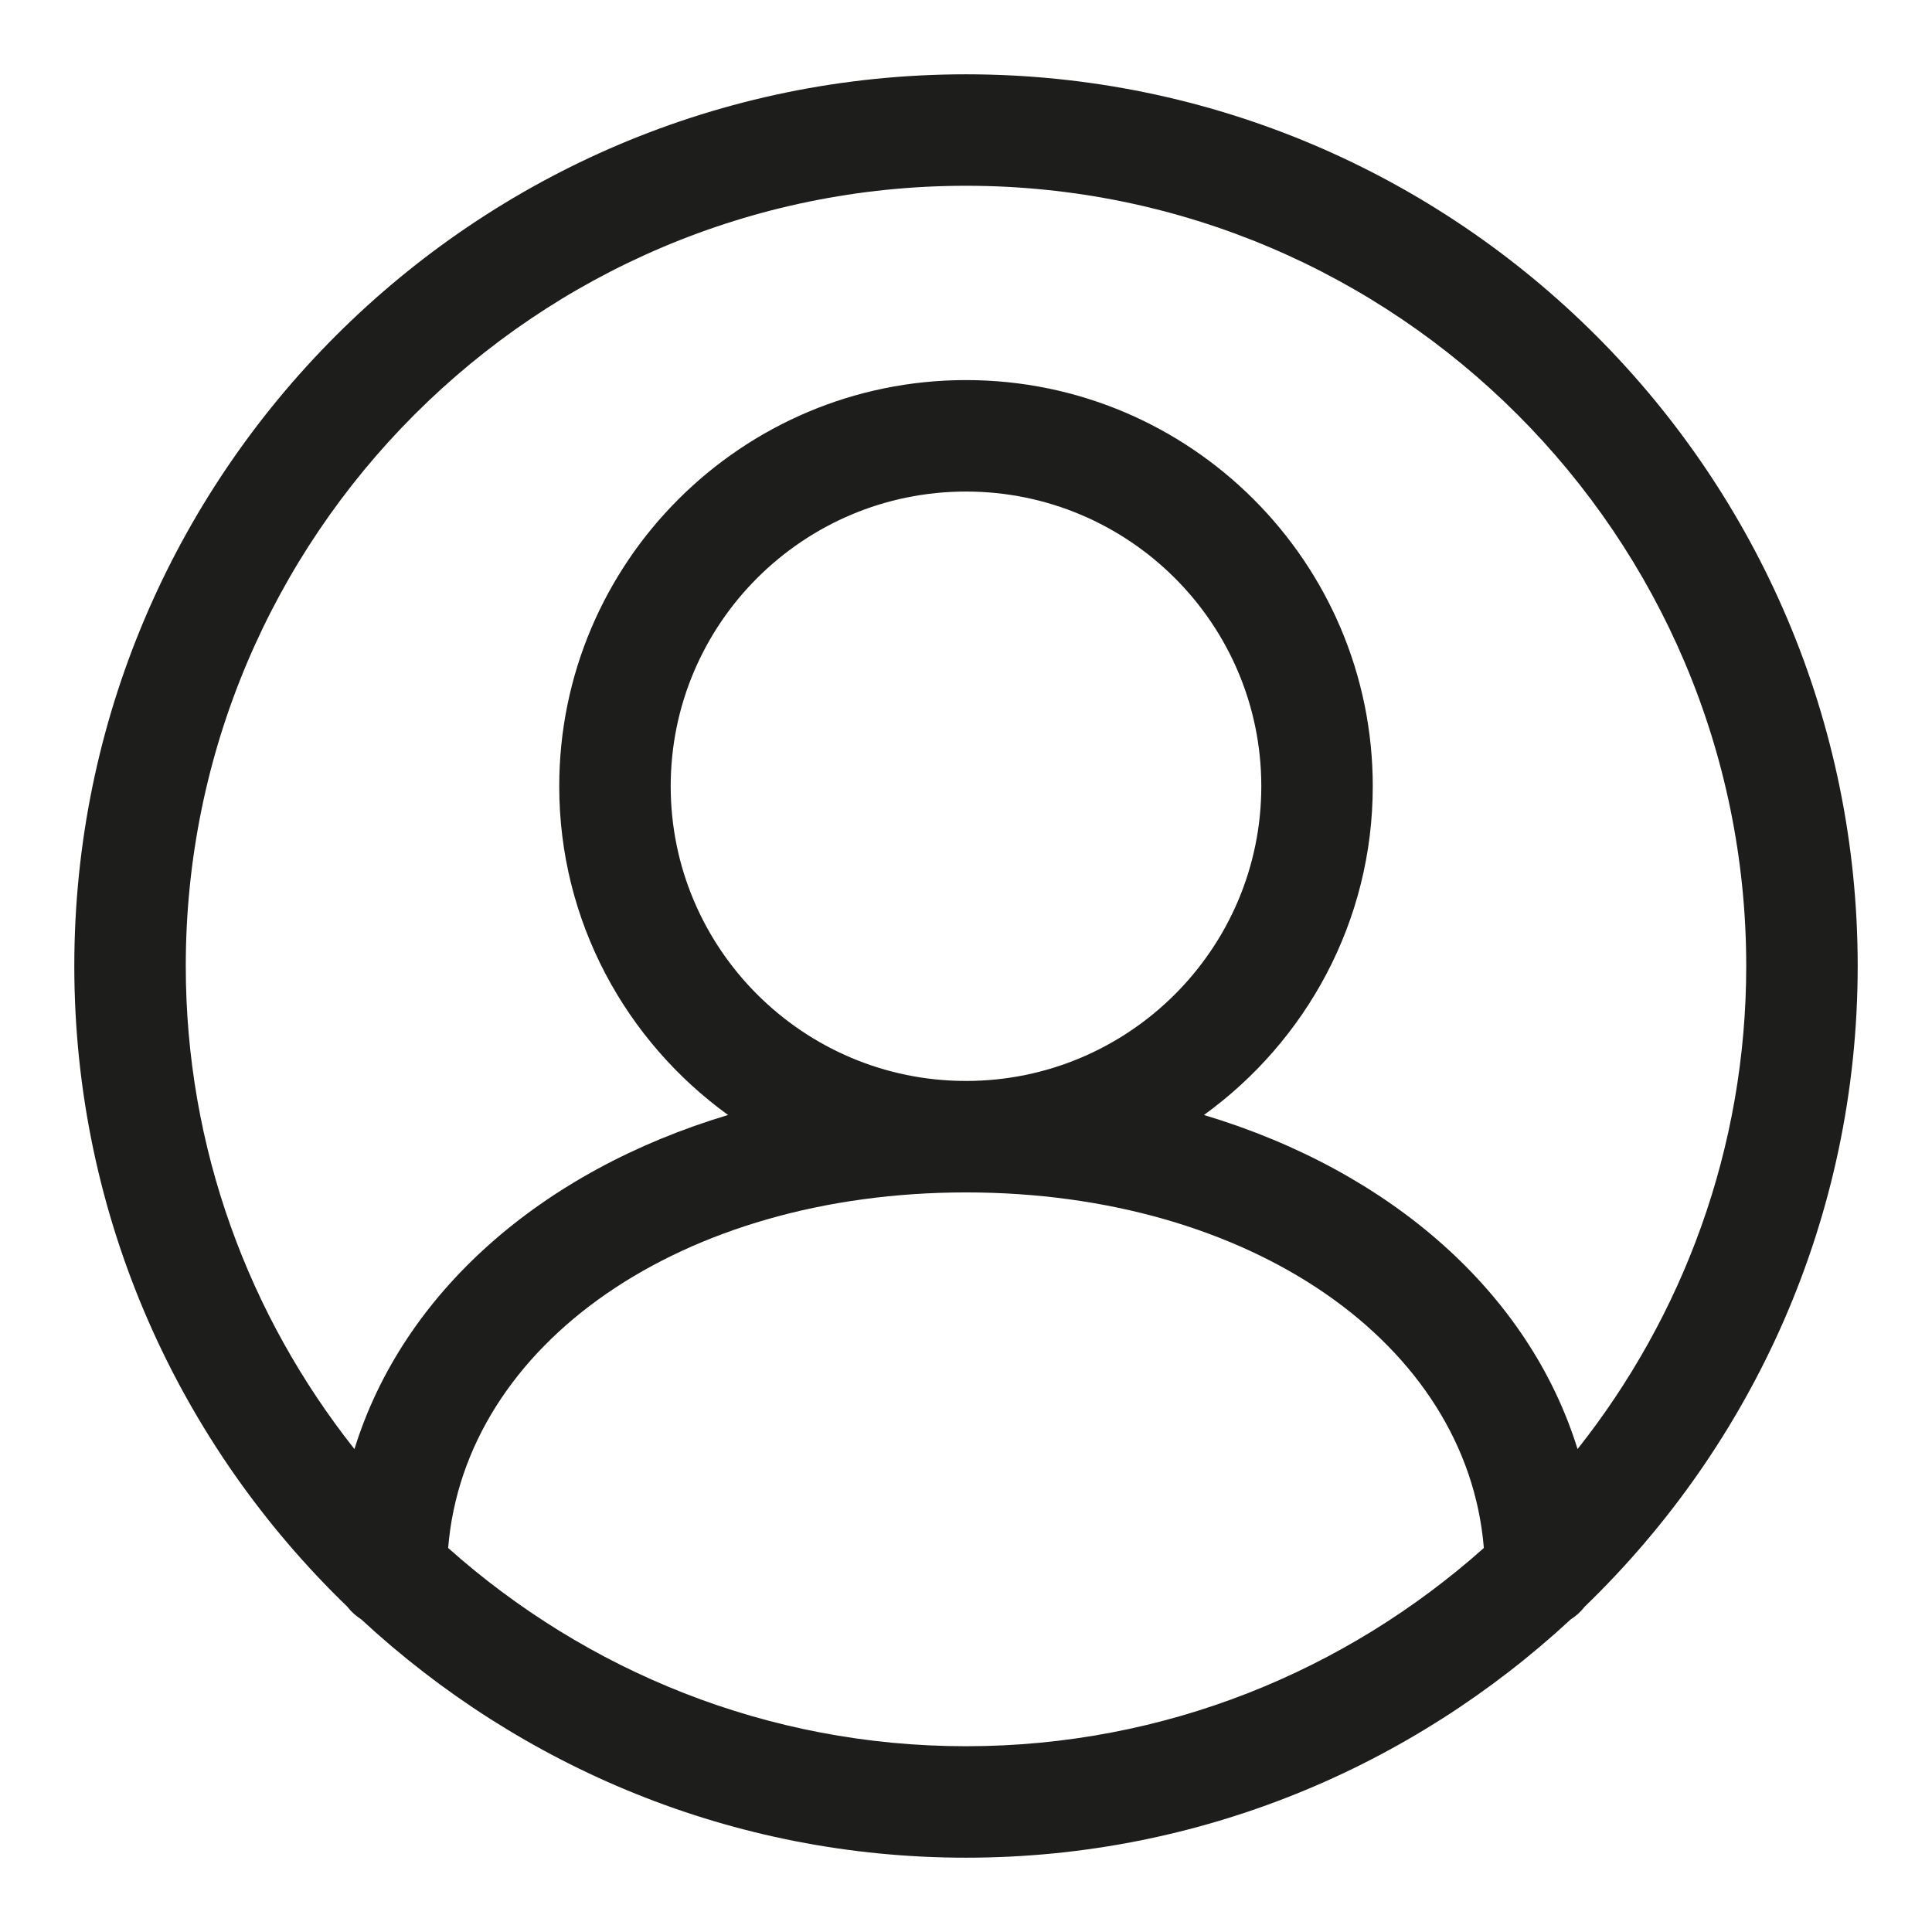
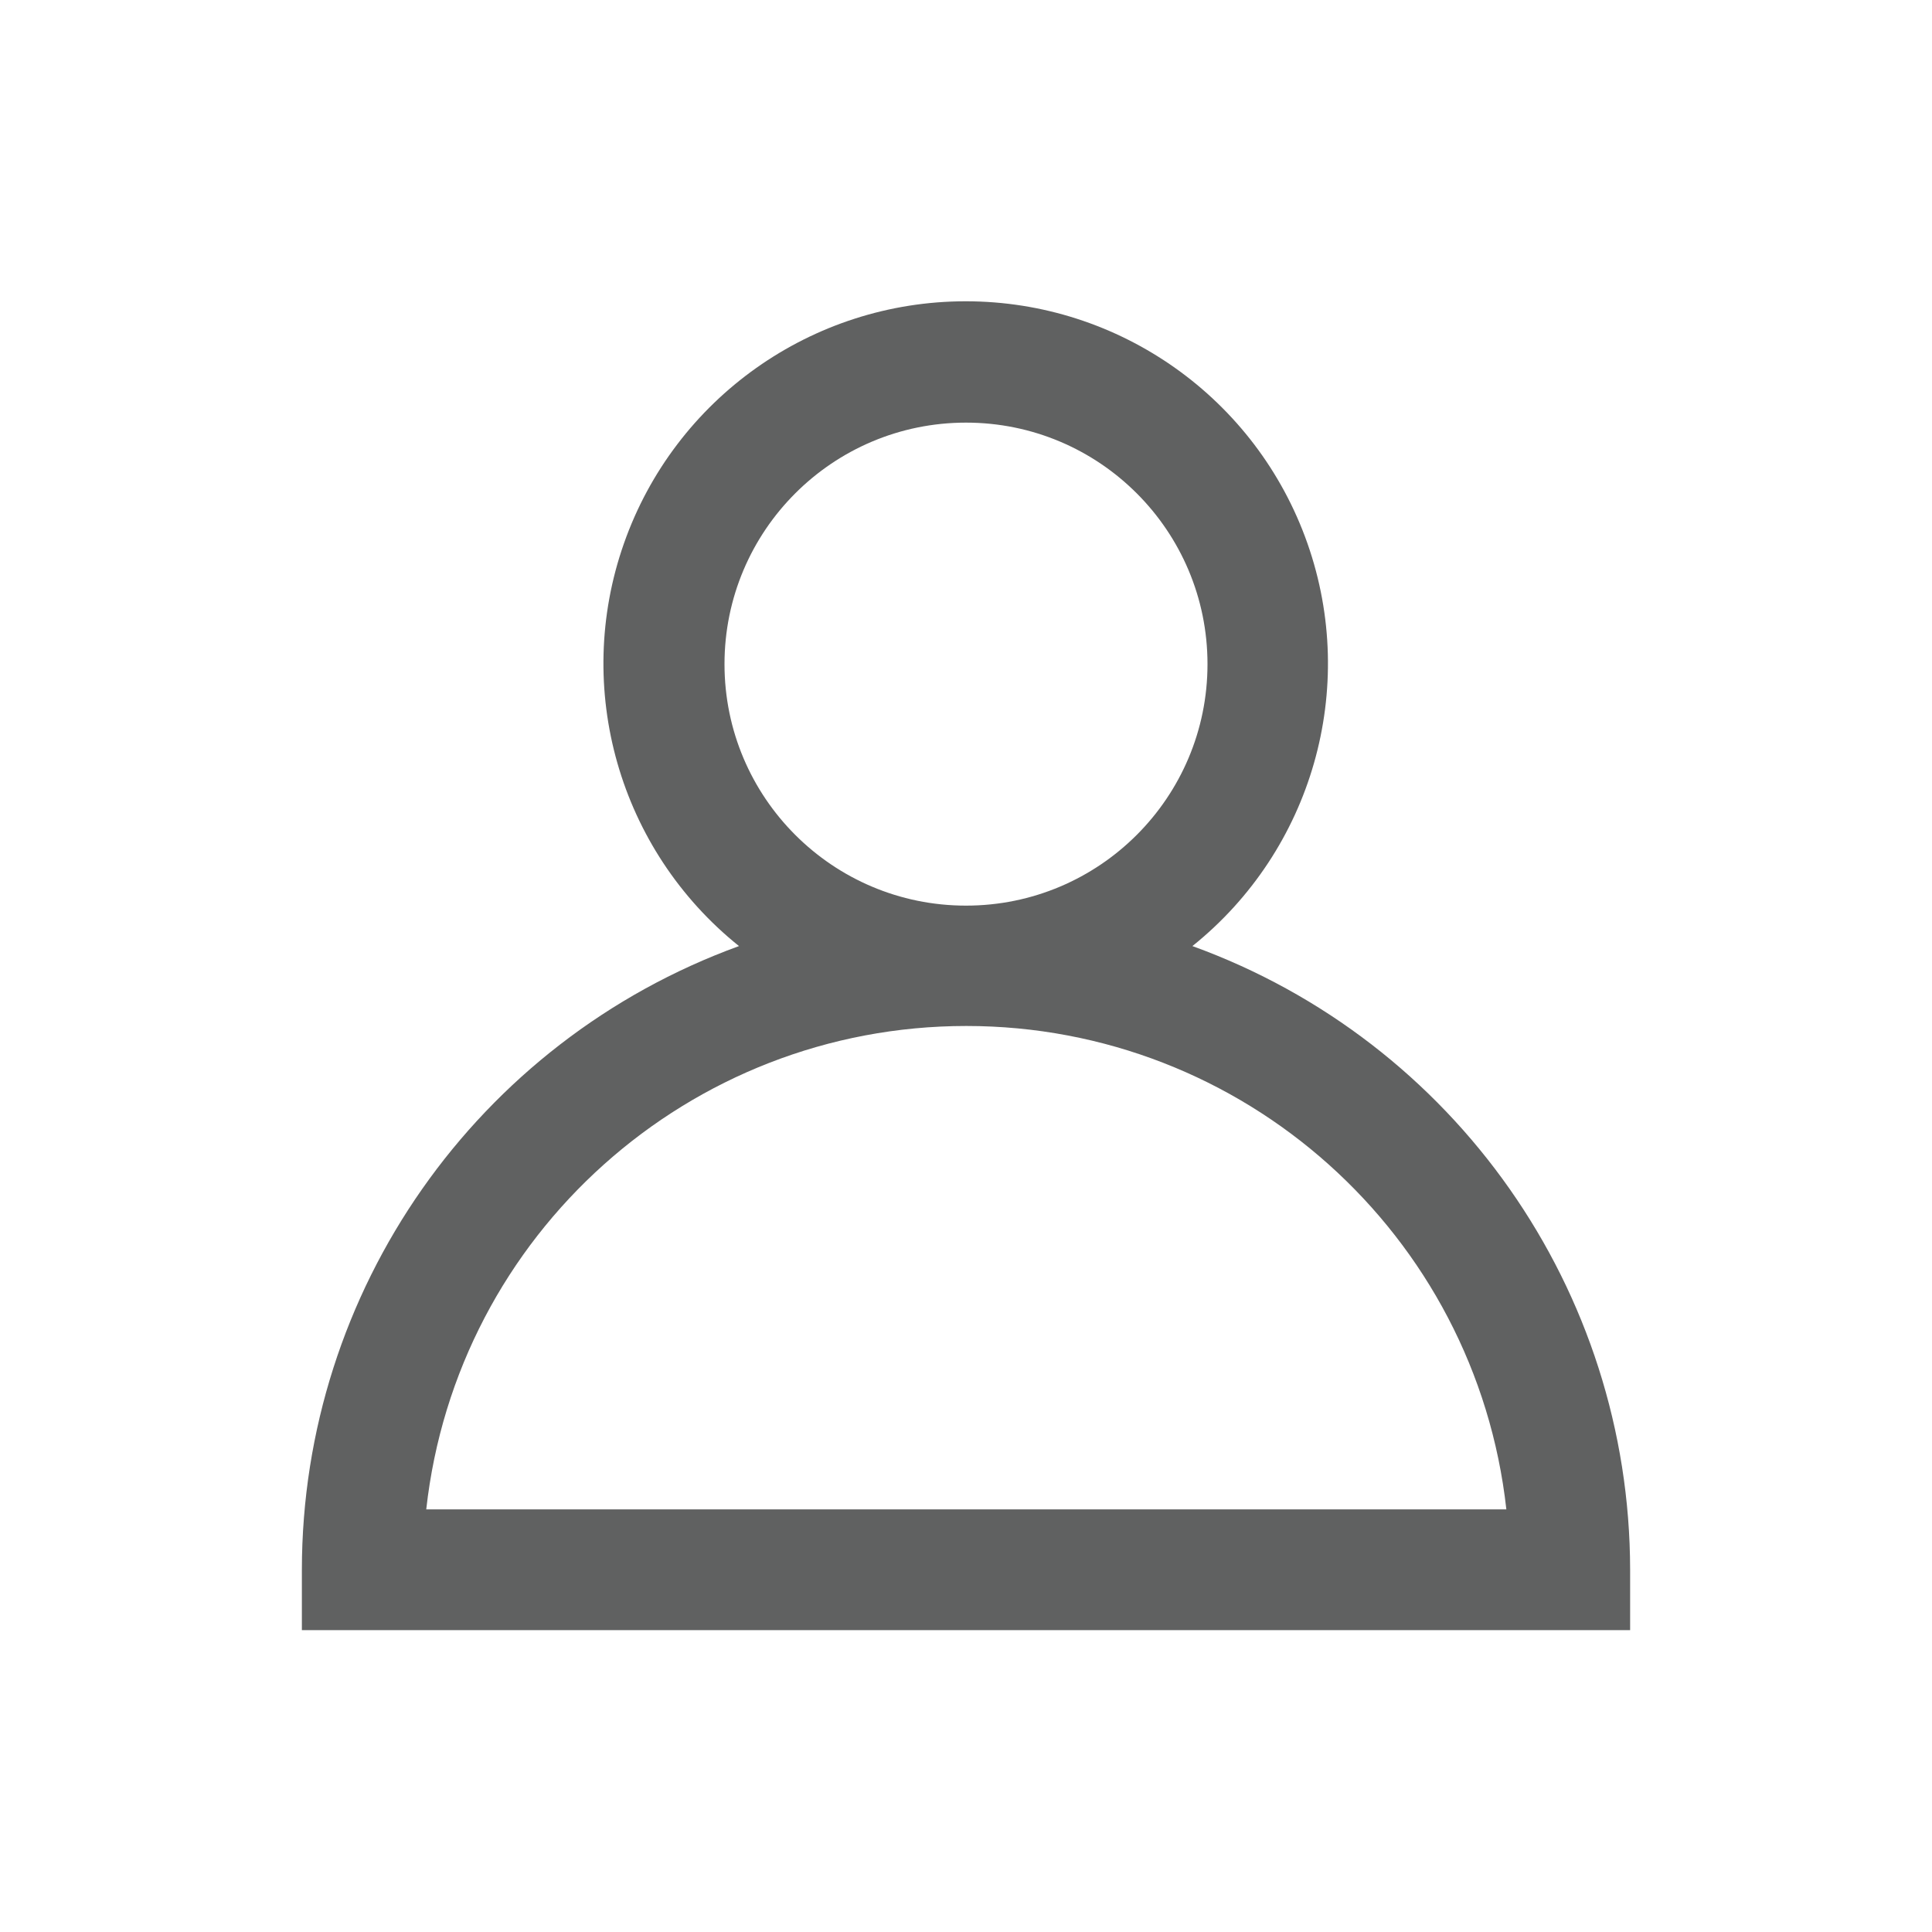
- <svg xmlns="http://www.w3.org/2000/svg" enable-background="new 0 0 26 26" id="Слой_1" version="1.1" viewBox="0 0 26 26" xml:space="preserve">
-   <path d="M25,13c0-6.617-5.383-12-12-12S1,6.383,1,13c0,3.384,1.413,6.439,3.674,8.622  c0.053,0.069,0.116,0.125,0.189,0.172C7.004,23.777,9.858,25,13,25  s5.996-1.223,8.137-3.206c0.073-0.047,0.136-0.103,0.189-0.172  C23.587,19.439,25,16.384,25,13z M13,2.5c5.79,0,10.5,4.71,10.5,10.5  c0,2.455-0.853,4.711-2.27,6.501c-0.651-2.098-2.508-3.74-5.028-4.496  c1.374-0.994,2.272-2.605,2.272-4.424c0-3.014-2.455-5.466-5.474-5.466  s-5.474,2.452-5.474,5.466c0,1.82,0.898,3.43,2.272,4.424  c-2.521,0.756-4.378,2.398-5.028,4.496C3.353,17.711,2.5,15.455,2.5,13  C2.5,7.21,7.21,2.5,13,2.5z M9.026,10.581c0-2.187,1.782-3.966,3.974-3.966  s3.974,1.779,3.974,3.966S15.191,14.547,13,14.547S9.026,12.768,9.026,10.581z   M6.031,20.832C6.256,18.082,9.172,16.047,13,16.047s6.744,2.035,6.969,4.785  C18.113,22.486,15.676,23.5,13,23.5S7.887,22.486,6.031,20.832z" fill="#1D1D1B" />
+ <svg xmlns="http://www.w3.org/2000/svg" viewBox="0 0 32 32">
+   <defs>
+     <style>.cls-1{fill:#606161;}</style>
+   </defs>
+   <g data-name="Layer 7" id="Layer_7">
+     <path class="cls-1" d="M19.75,15.67a6,6,0,1,0-7.51,0A11,11,0,0,0,5,26v1H27V26A11,11,0,0,0,19.75,15.67ZM12,11a4,4,0,1,1,4,4A4,4,0,0,1,12,11ZM7.06,25a9,9,0,0,1,17.89,0Z" />
+   </g>
</svg>
